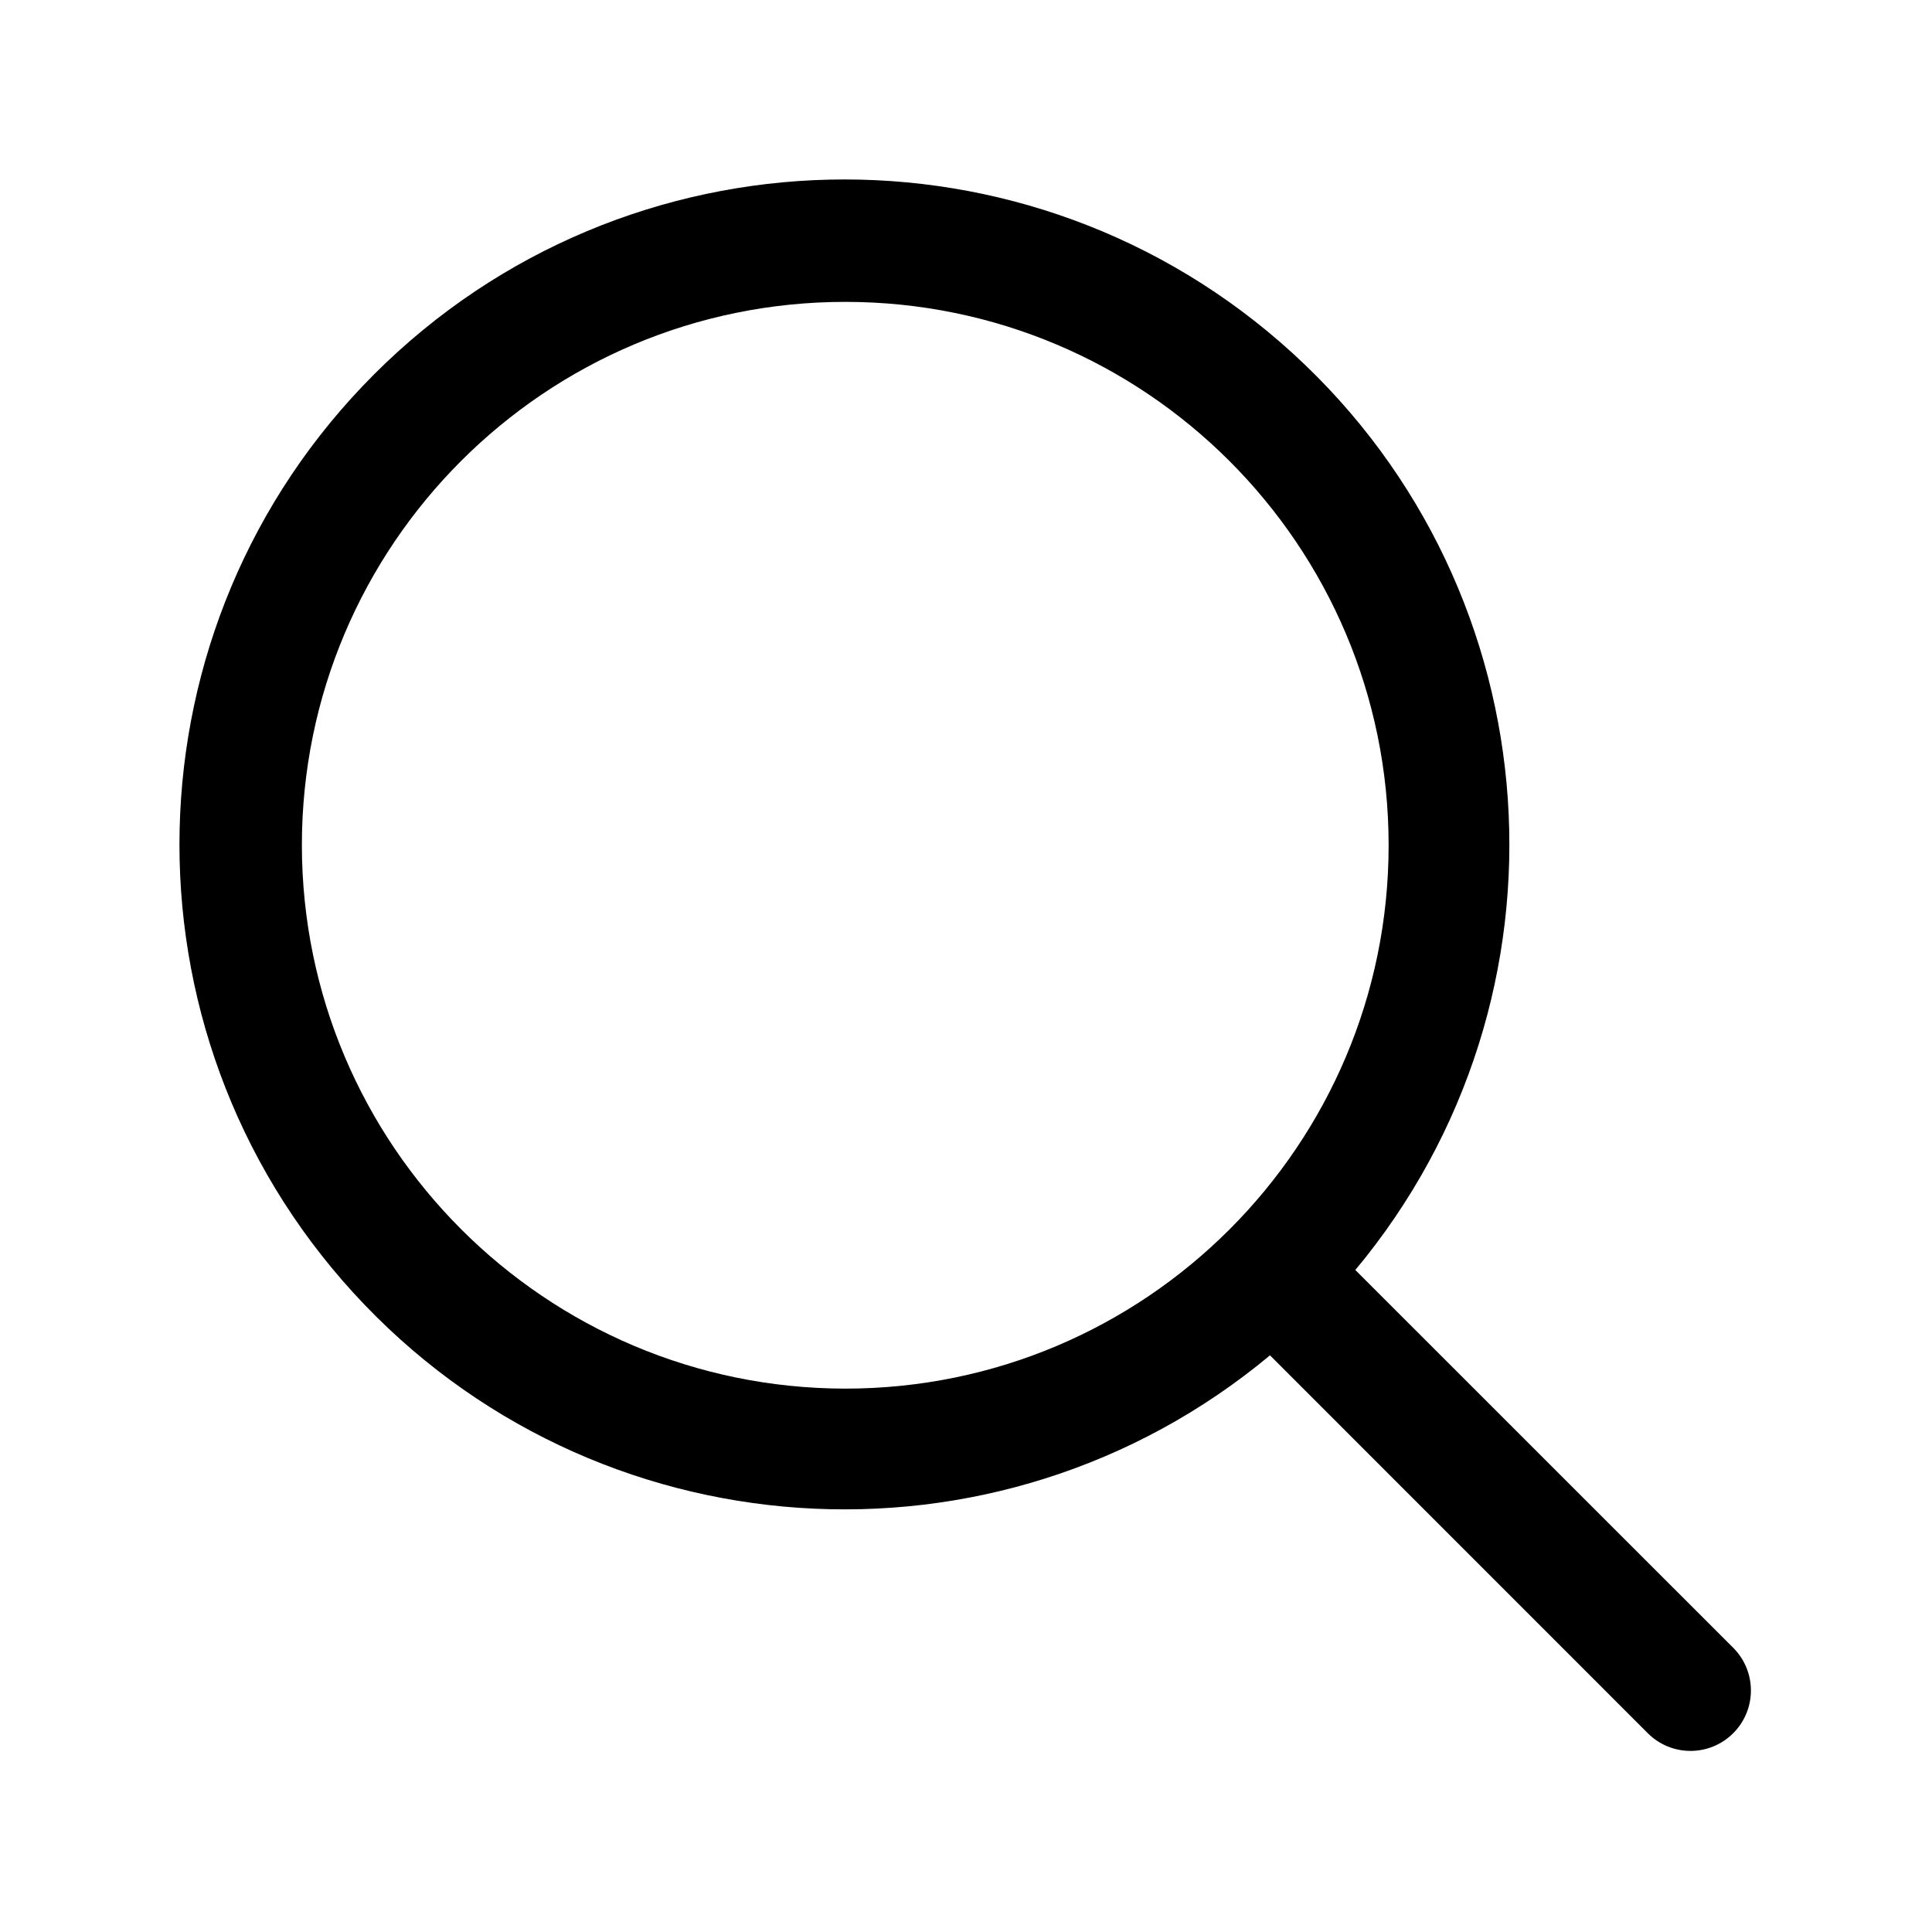
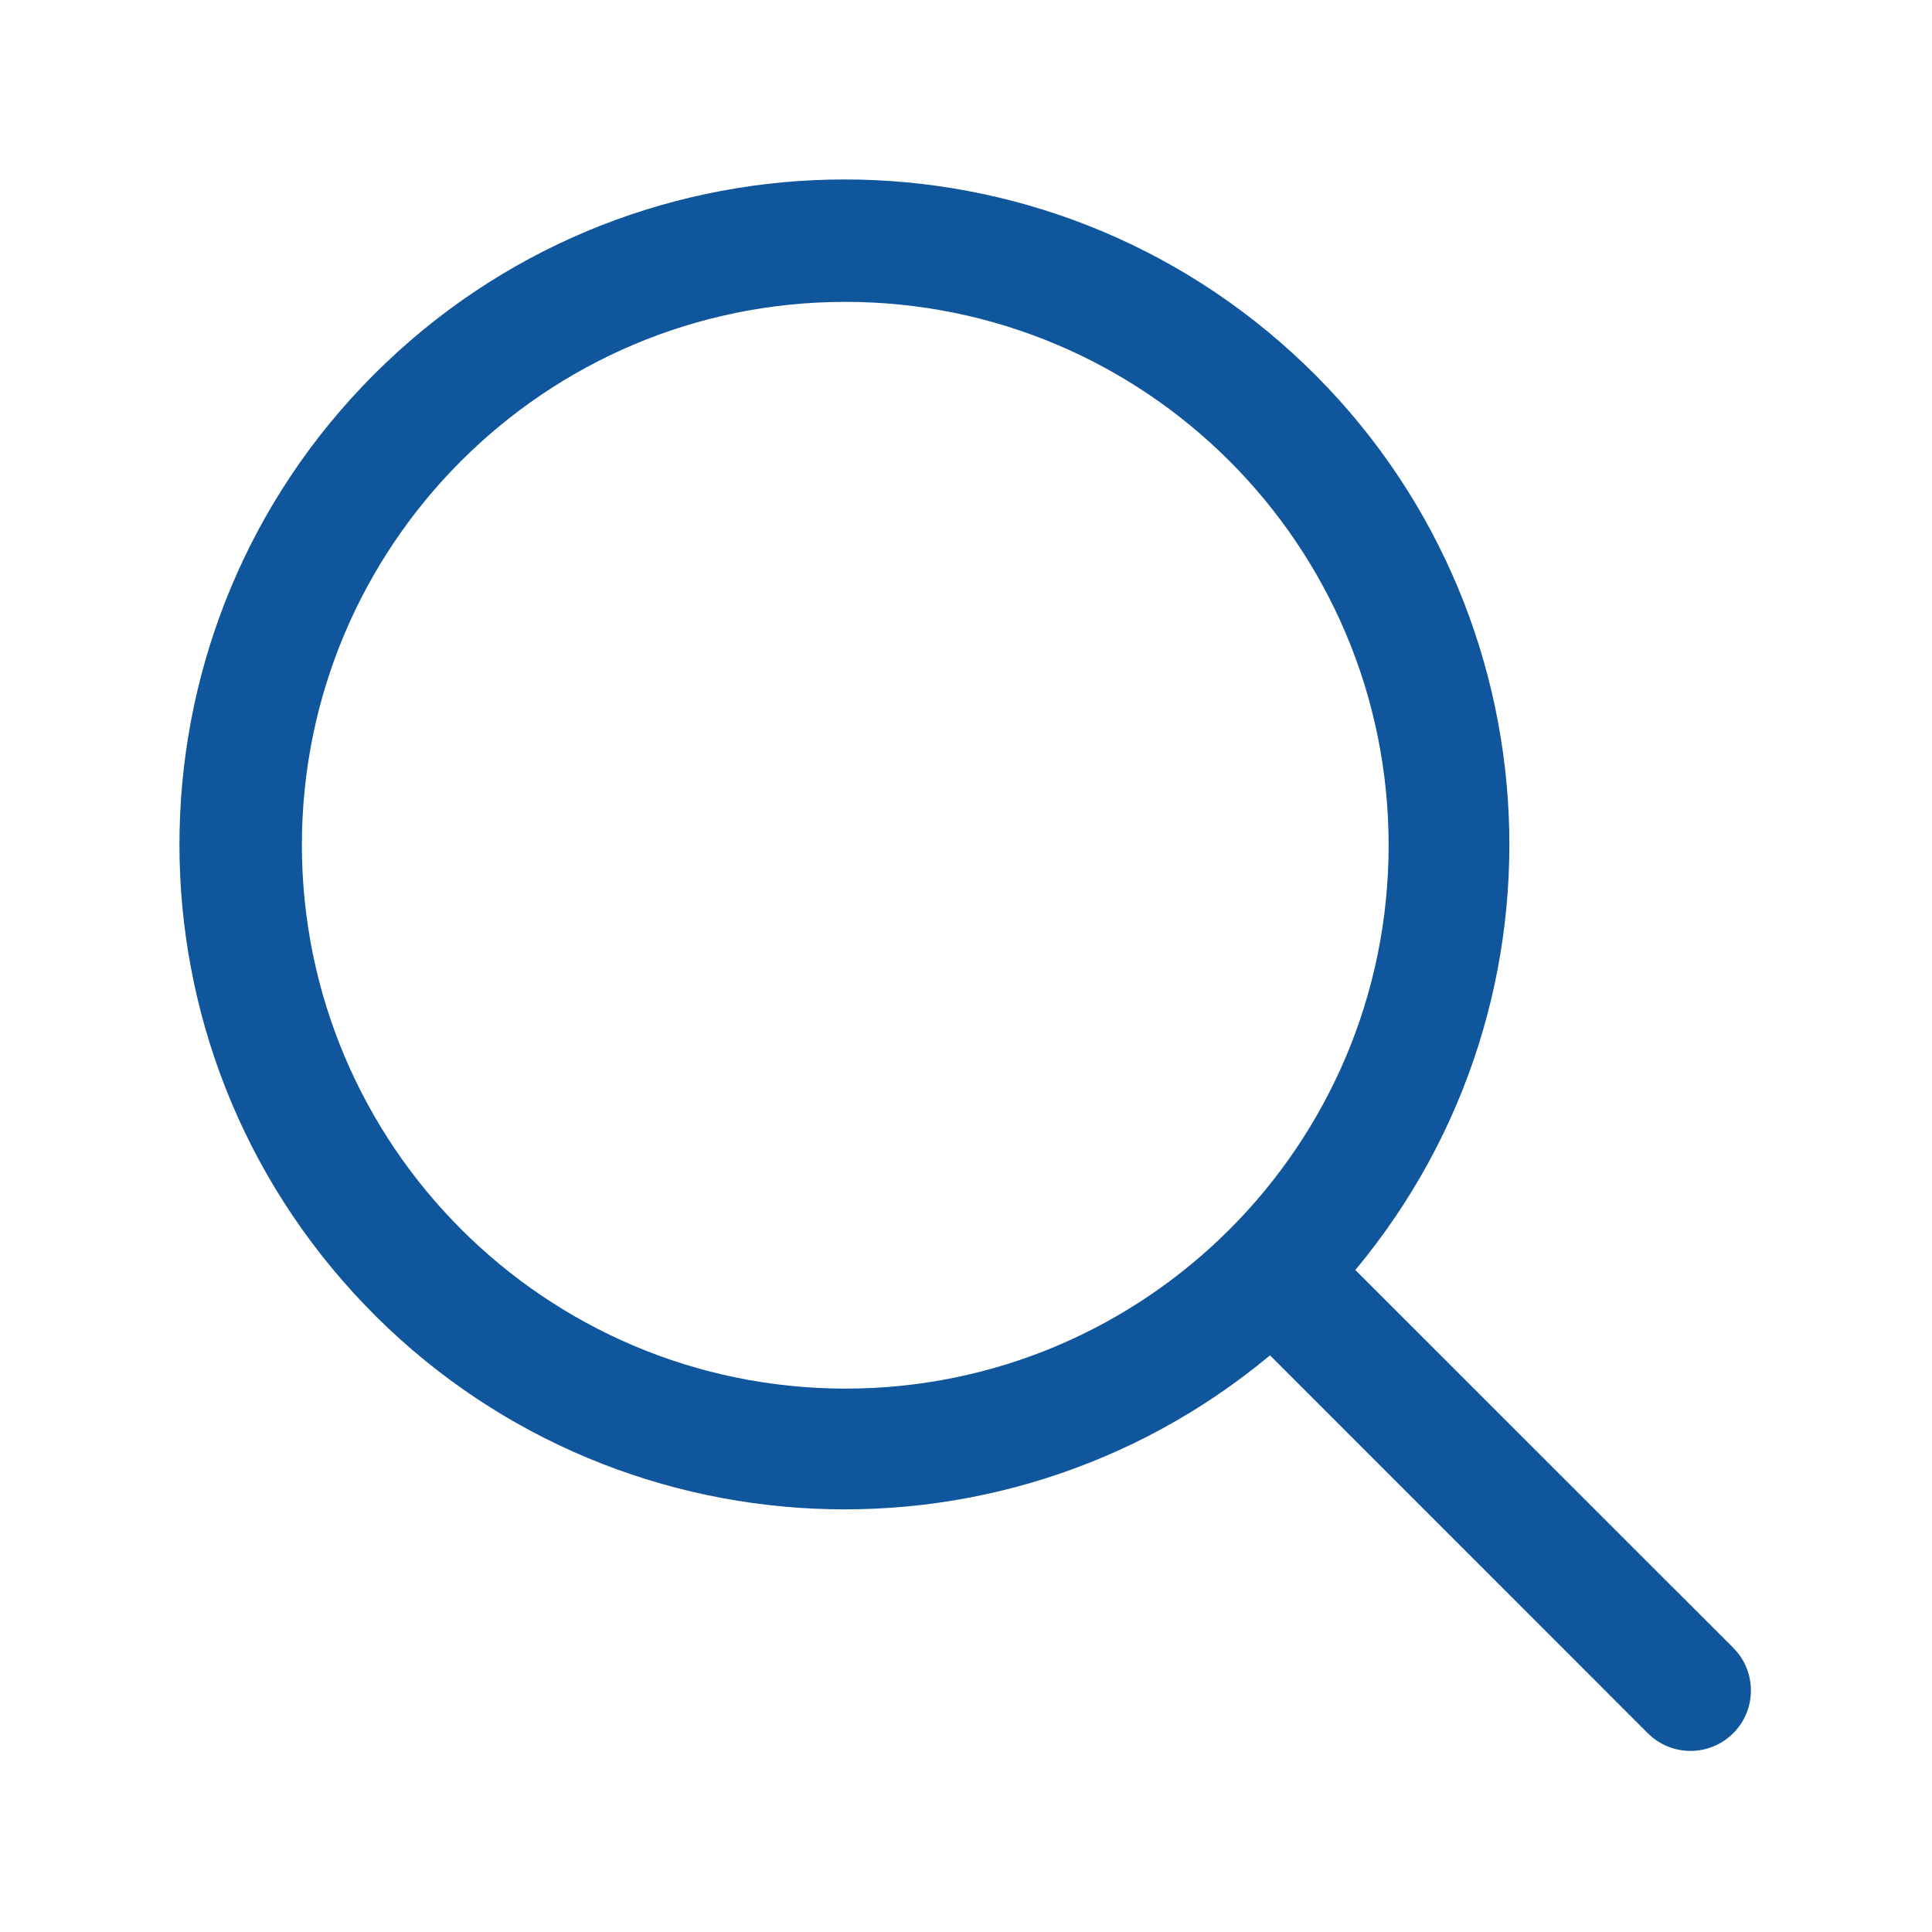
- <svg xmlns="http://www.w3.org/2000/svg" width="32" height="32" fill="#000000" viewBox="0 0 256 256">
+ <svg xmlns="http://www.w3.org/2000/svg" width="24" height="24" fill="#10569C" viewBox="0 0 256 256" stroke-width="2px">
  <path d="M229.66,218.34l-50.07-50.06a88.11,88.11,0,1,0-11.31,11.31l50.06,50.07a8,8,0,0,0,11.32-11.32ZM40,112a72,72,0,1,1,72,72A72.08,72.08,0,0,1,40,112Z" />
</svg>
